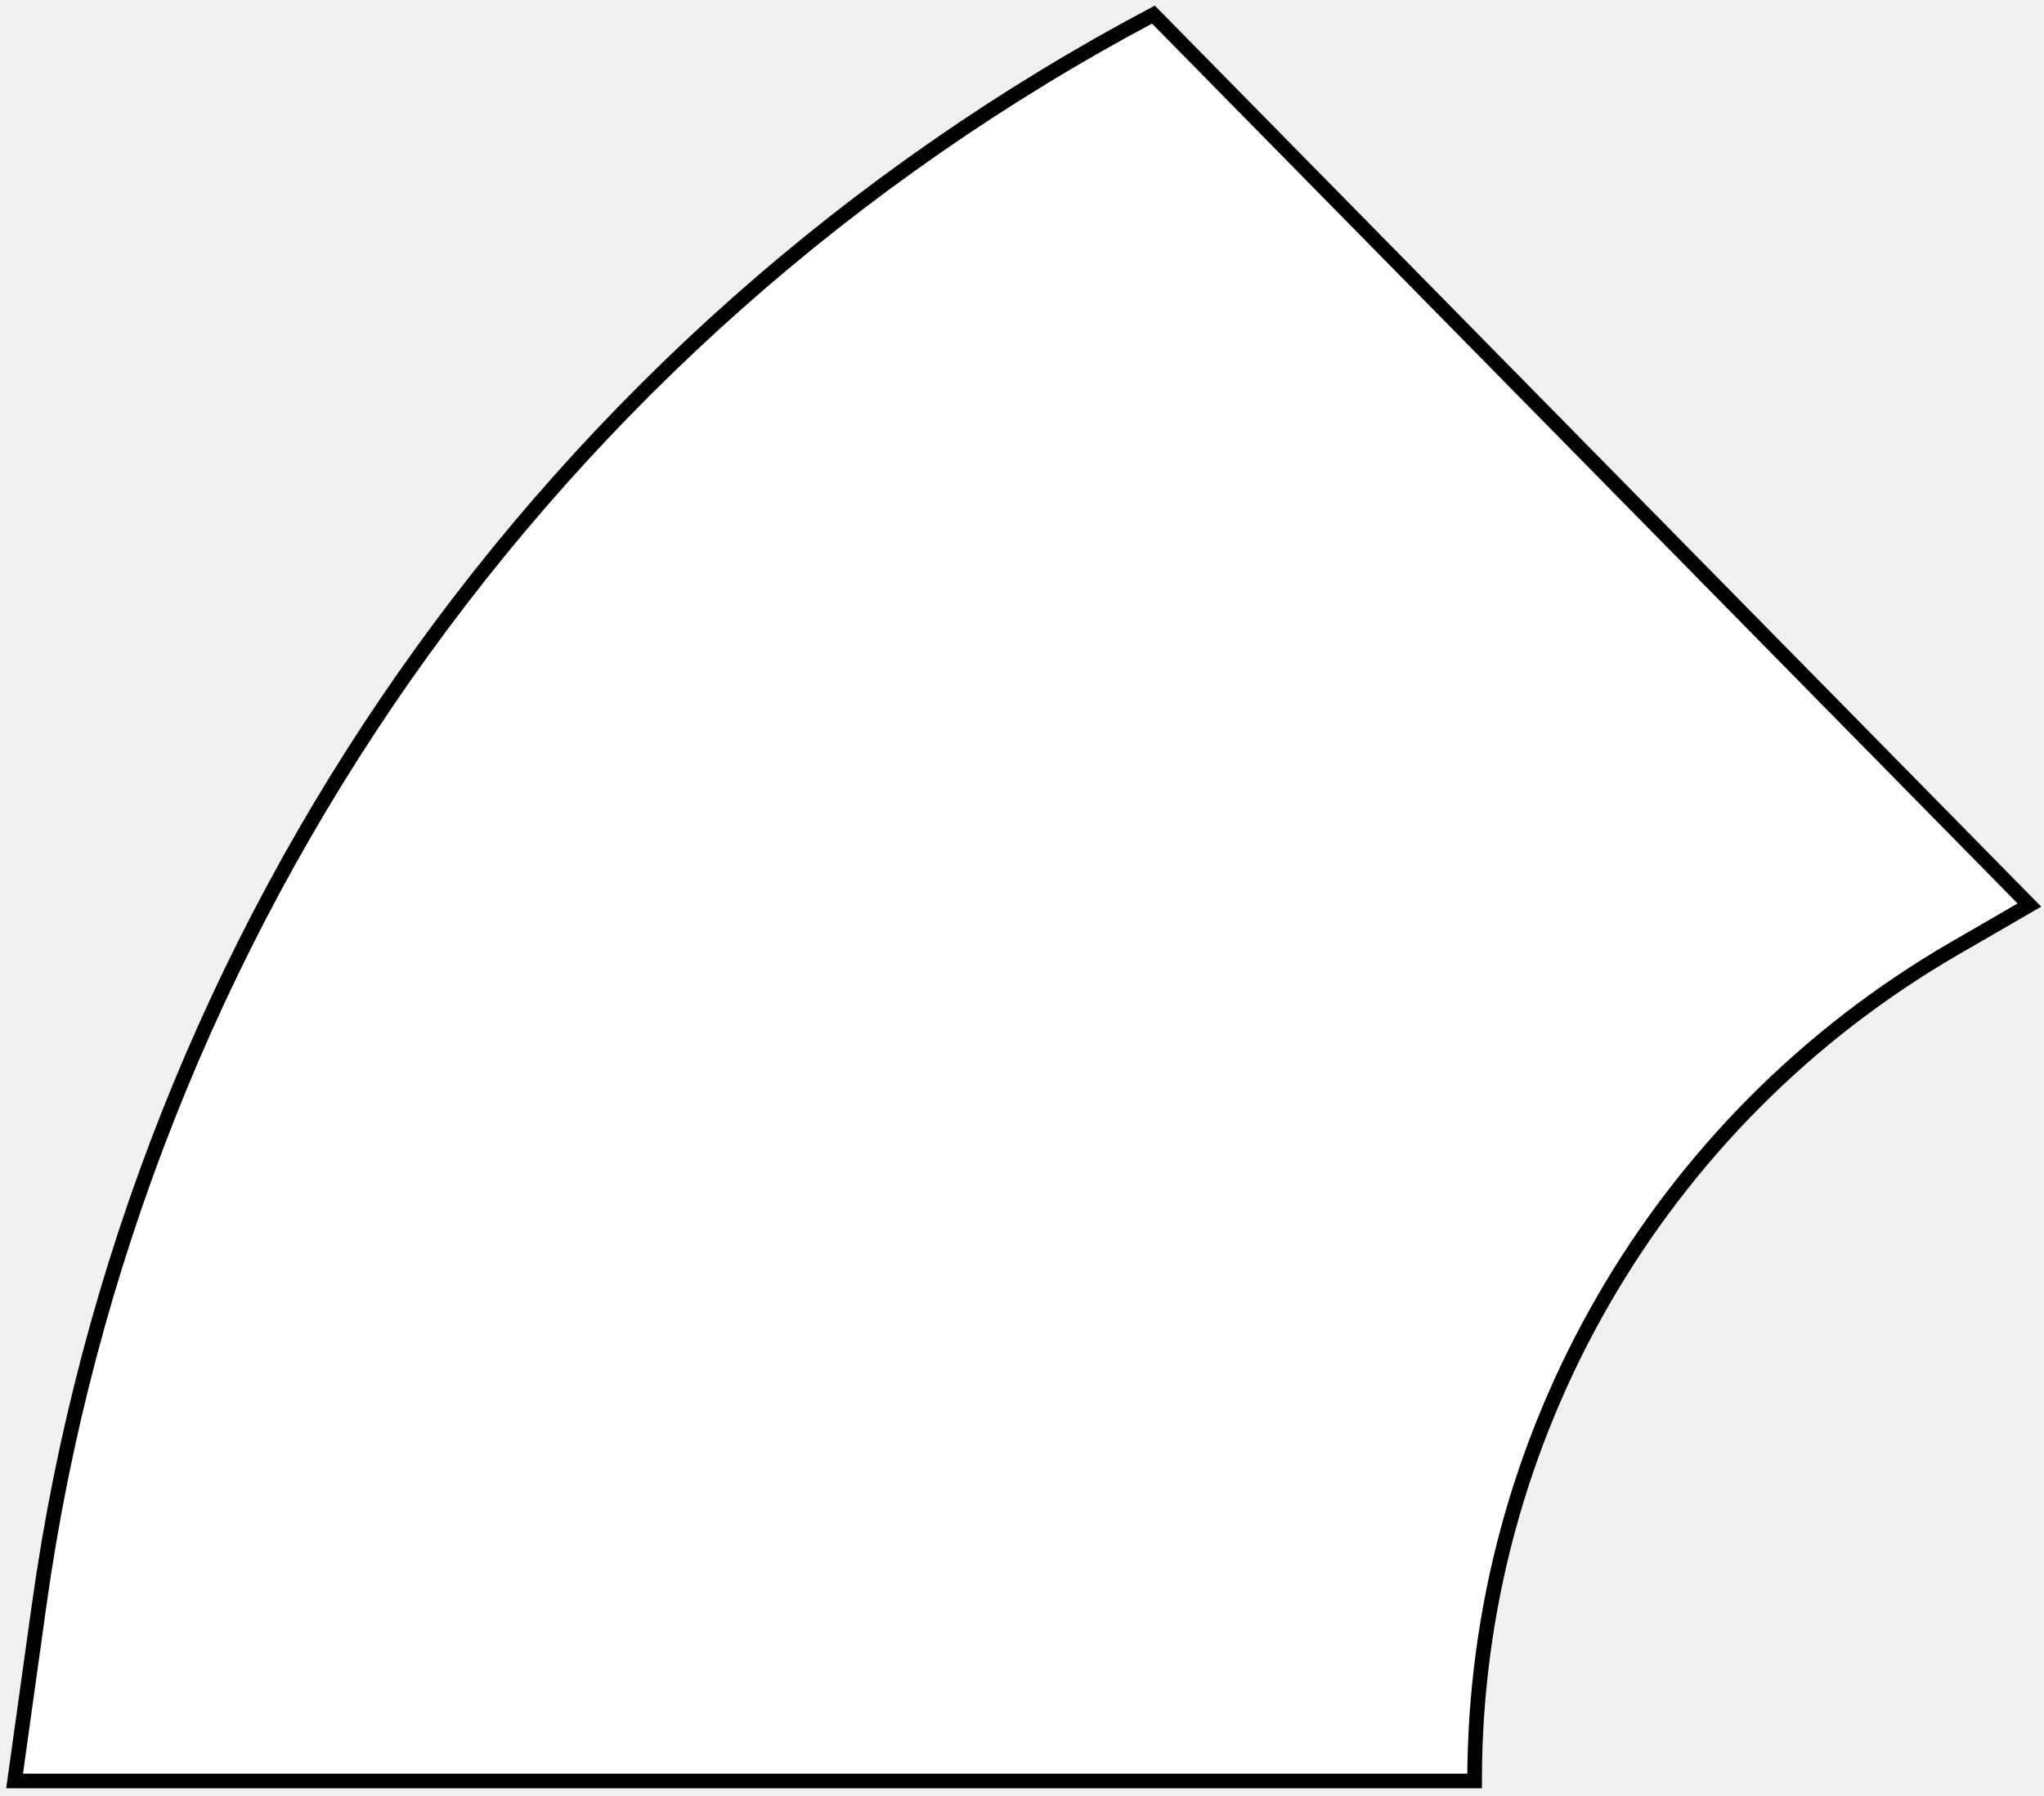
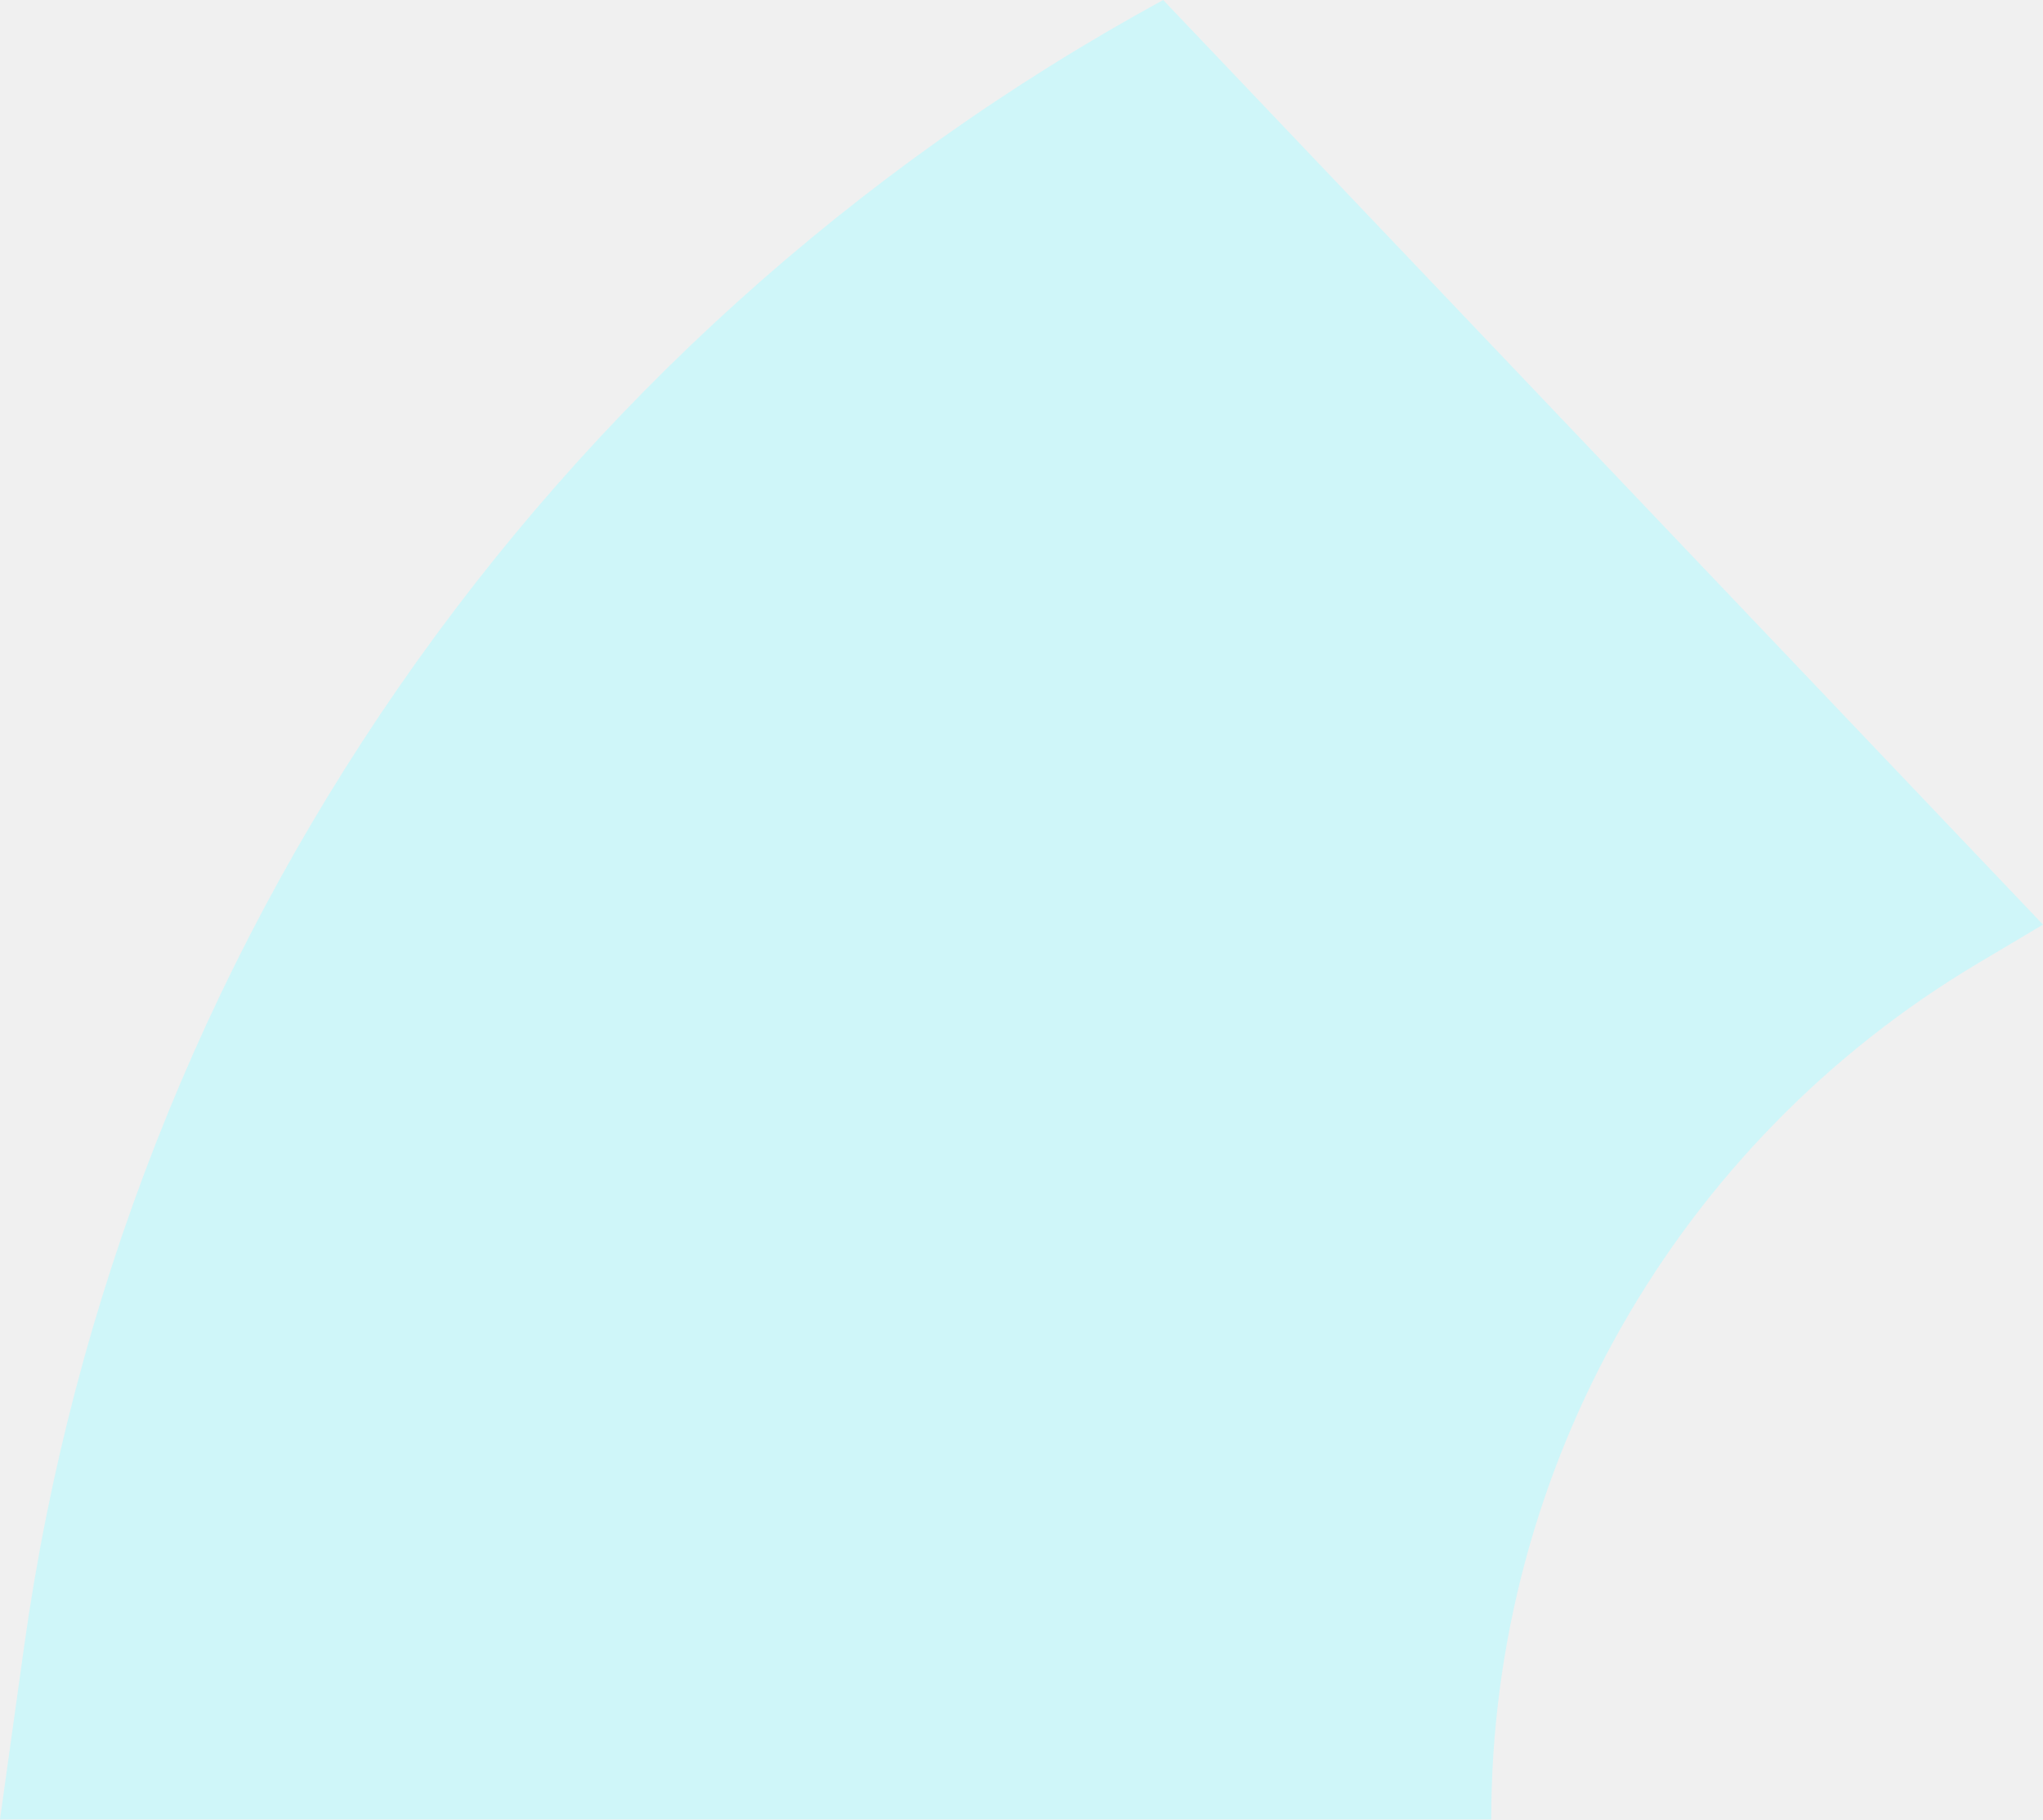
- <svg xmlns="http://www.w3.org/2000/svg" width="140" height="123" viewBox="0 0 140 123" fill="none">
-   <path d="M139 62L79 1C37.548 22.982 9.16 63.519 2.676 109.989L1 122H101C101 98.481 113.532 76.744 133.886 64.961L139 62Z" fill="white" stroke="black" />
+ <svg xmlns="http://www.w3.org/2000/svg" width="137" height="122" viewBox="0 0 137 122" fill="none">
+   <path d="M137 62L78 0C36.482 22.646 8.146 63.62 1.61 110.458L0 122H100C100 98.439 112.411 76.621 132.662 64.579L137 62Z" fill="#B9FAFF" fill-opacity="0.6" />
</svg>
